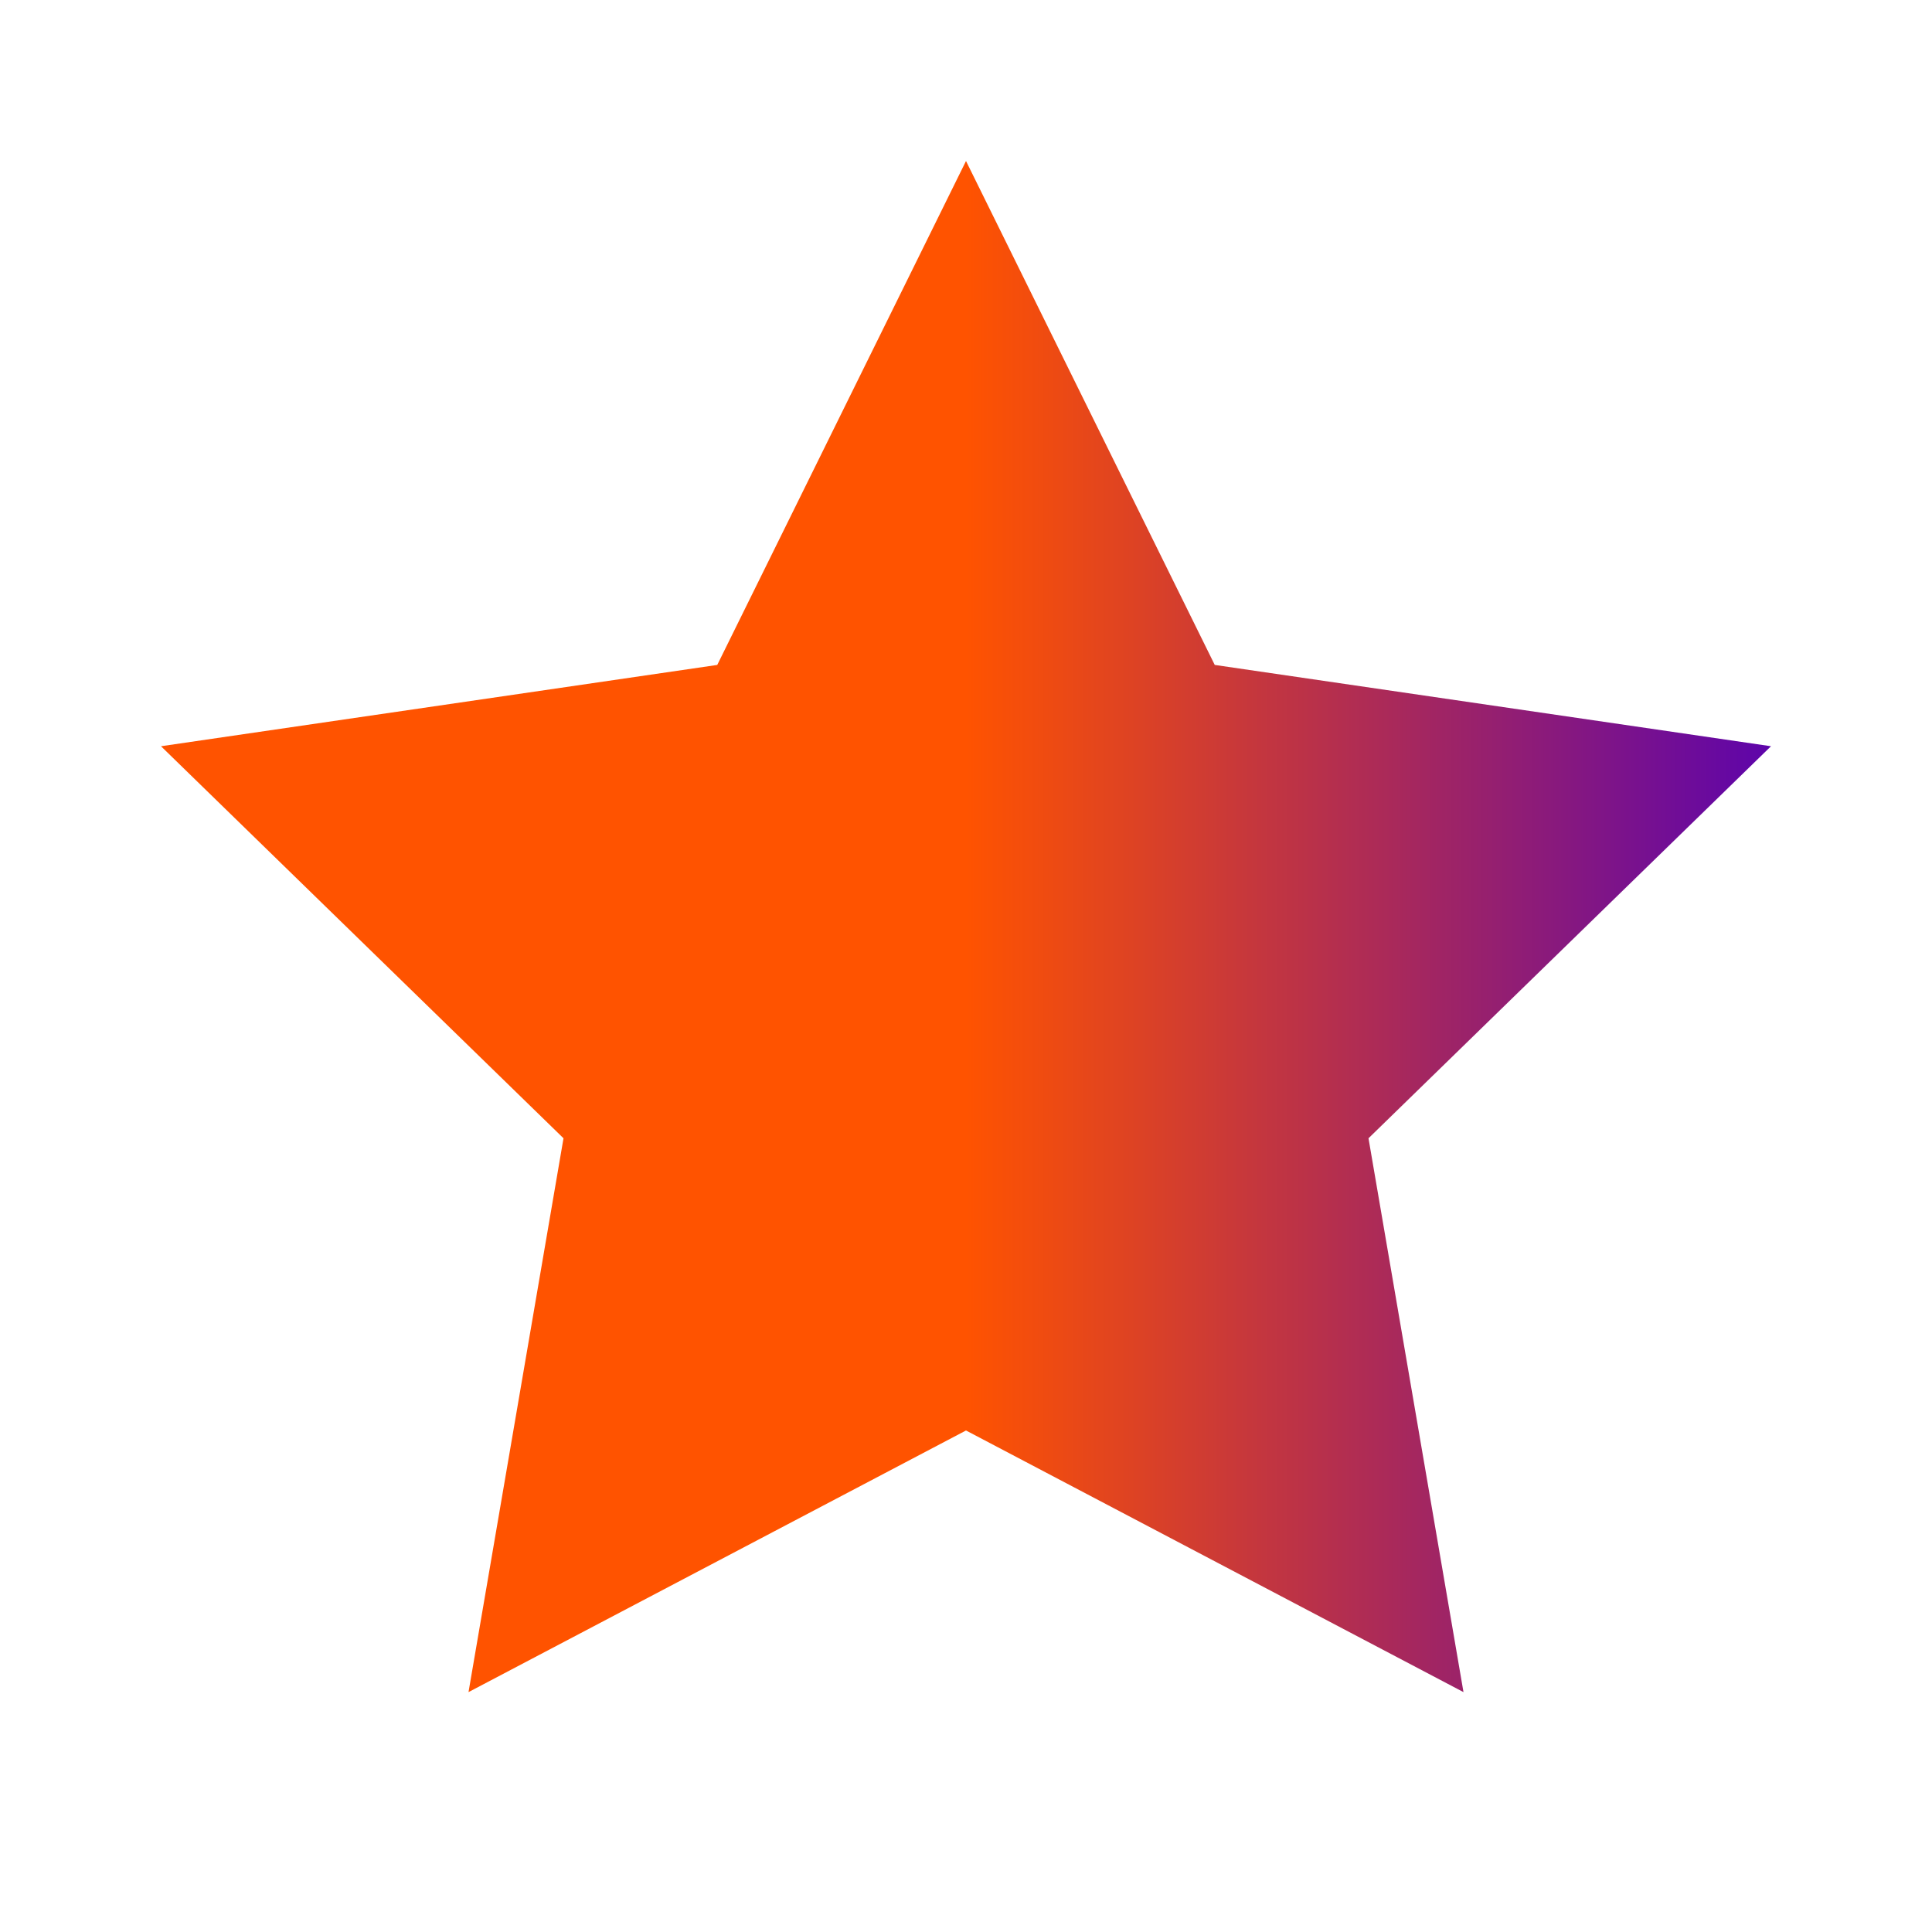
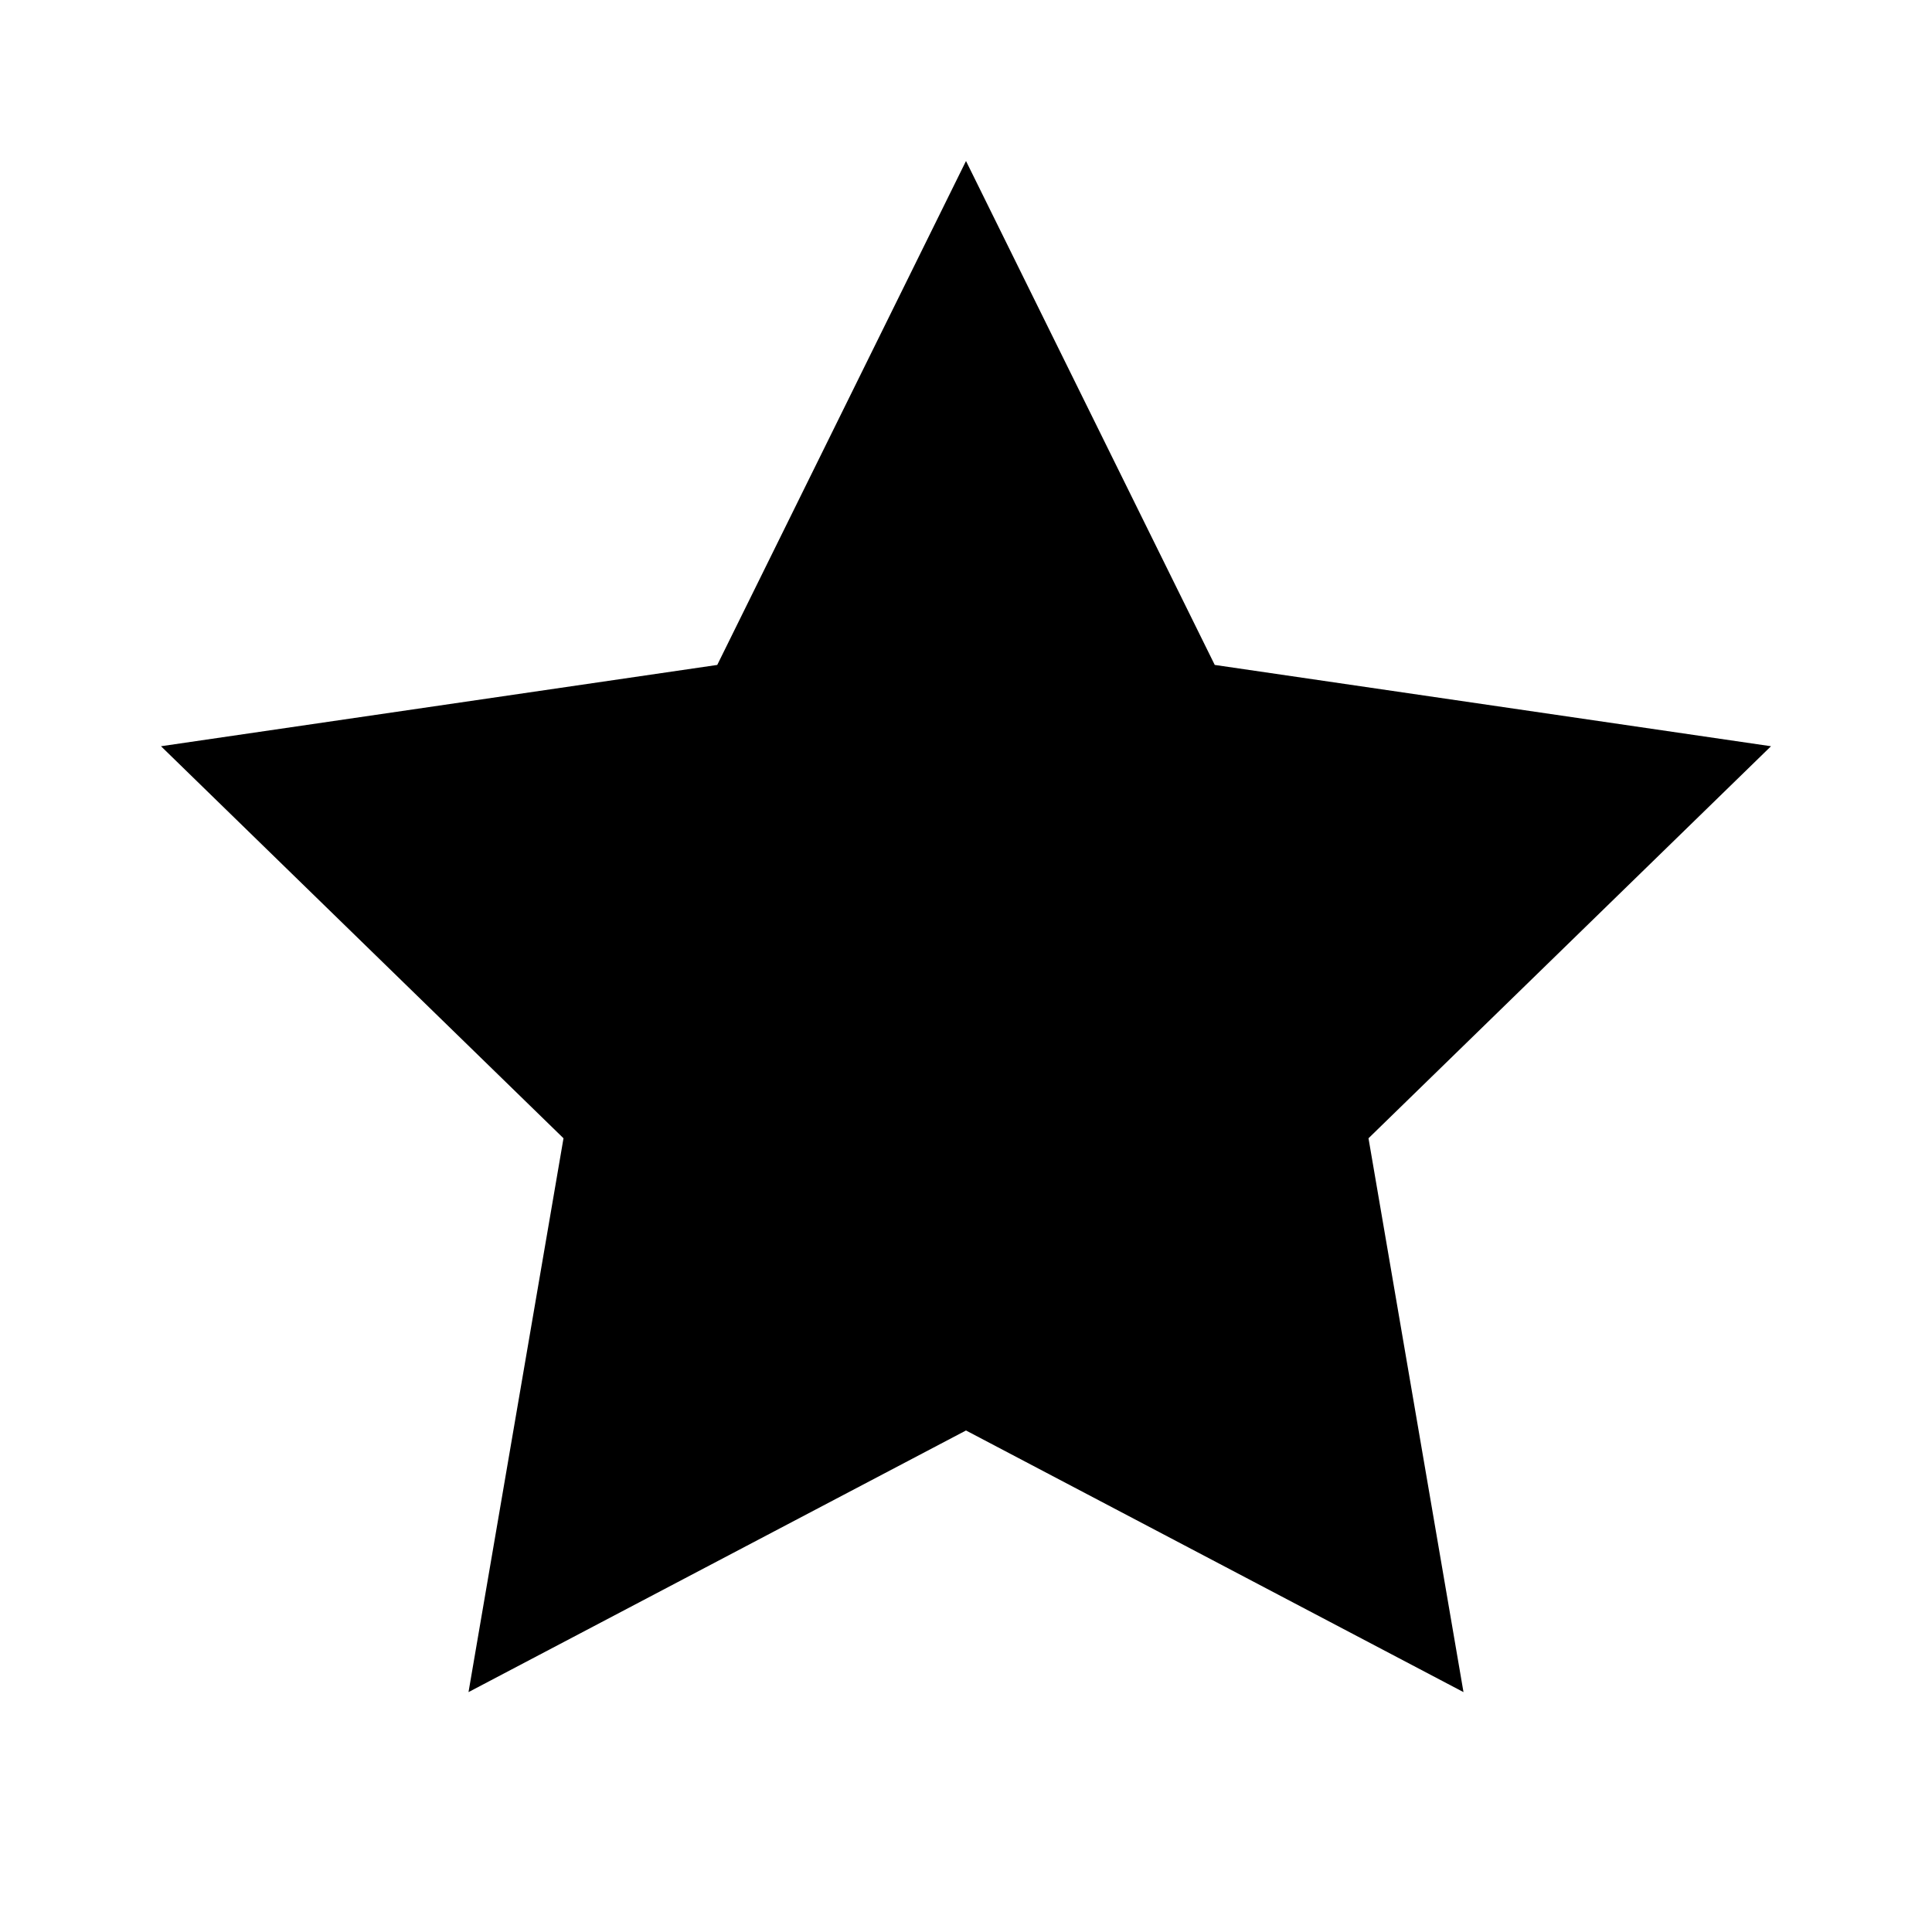
<svg xmlns="http://www.w3.org/2000/svg" viewBox="0 0 24 24" width="25" height="25" fill="url(#grad1)">
  <defs>
    <linearGradient id="grad1" x1="0.5" y1="0.5" x2="1" y2="0.5">
-       <stop offset="0%" style="stop-color:#ff5300;stop-opacity:1" />
-       <stop offset="100%" style="stop-color:#5b03ad;stop-opacity:1" />
+       <stop offset="0%" stop-color="@fill" />
+       <stop offset="100%" stop-color="@fill2" />
    </linearGradient>
  </defs>
  <polygon points="12 2 15.09 8.26 22 9.27 17 14.14 18.18 21.02 12 17.77 5.82 21.02 7 14.14 2 9.27 8.91 8.26 12 2" />
</svg>
